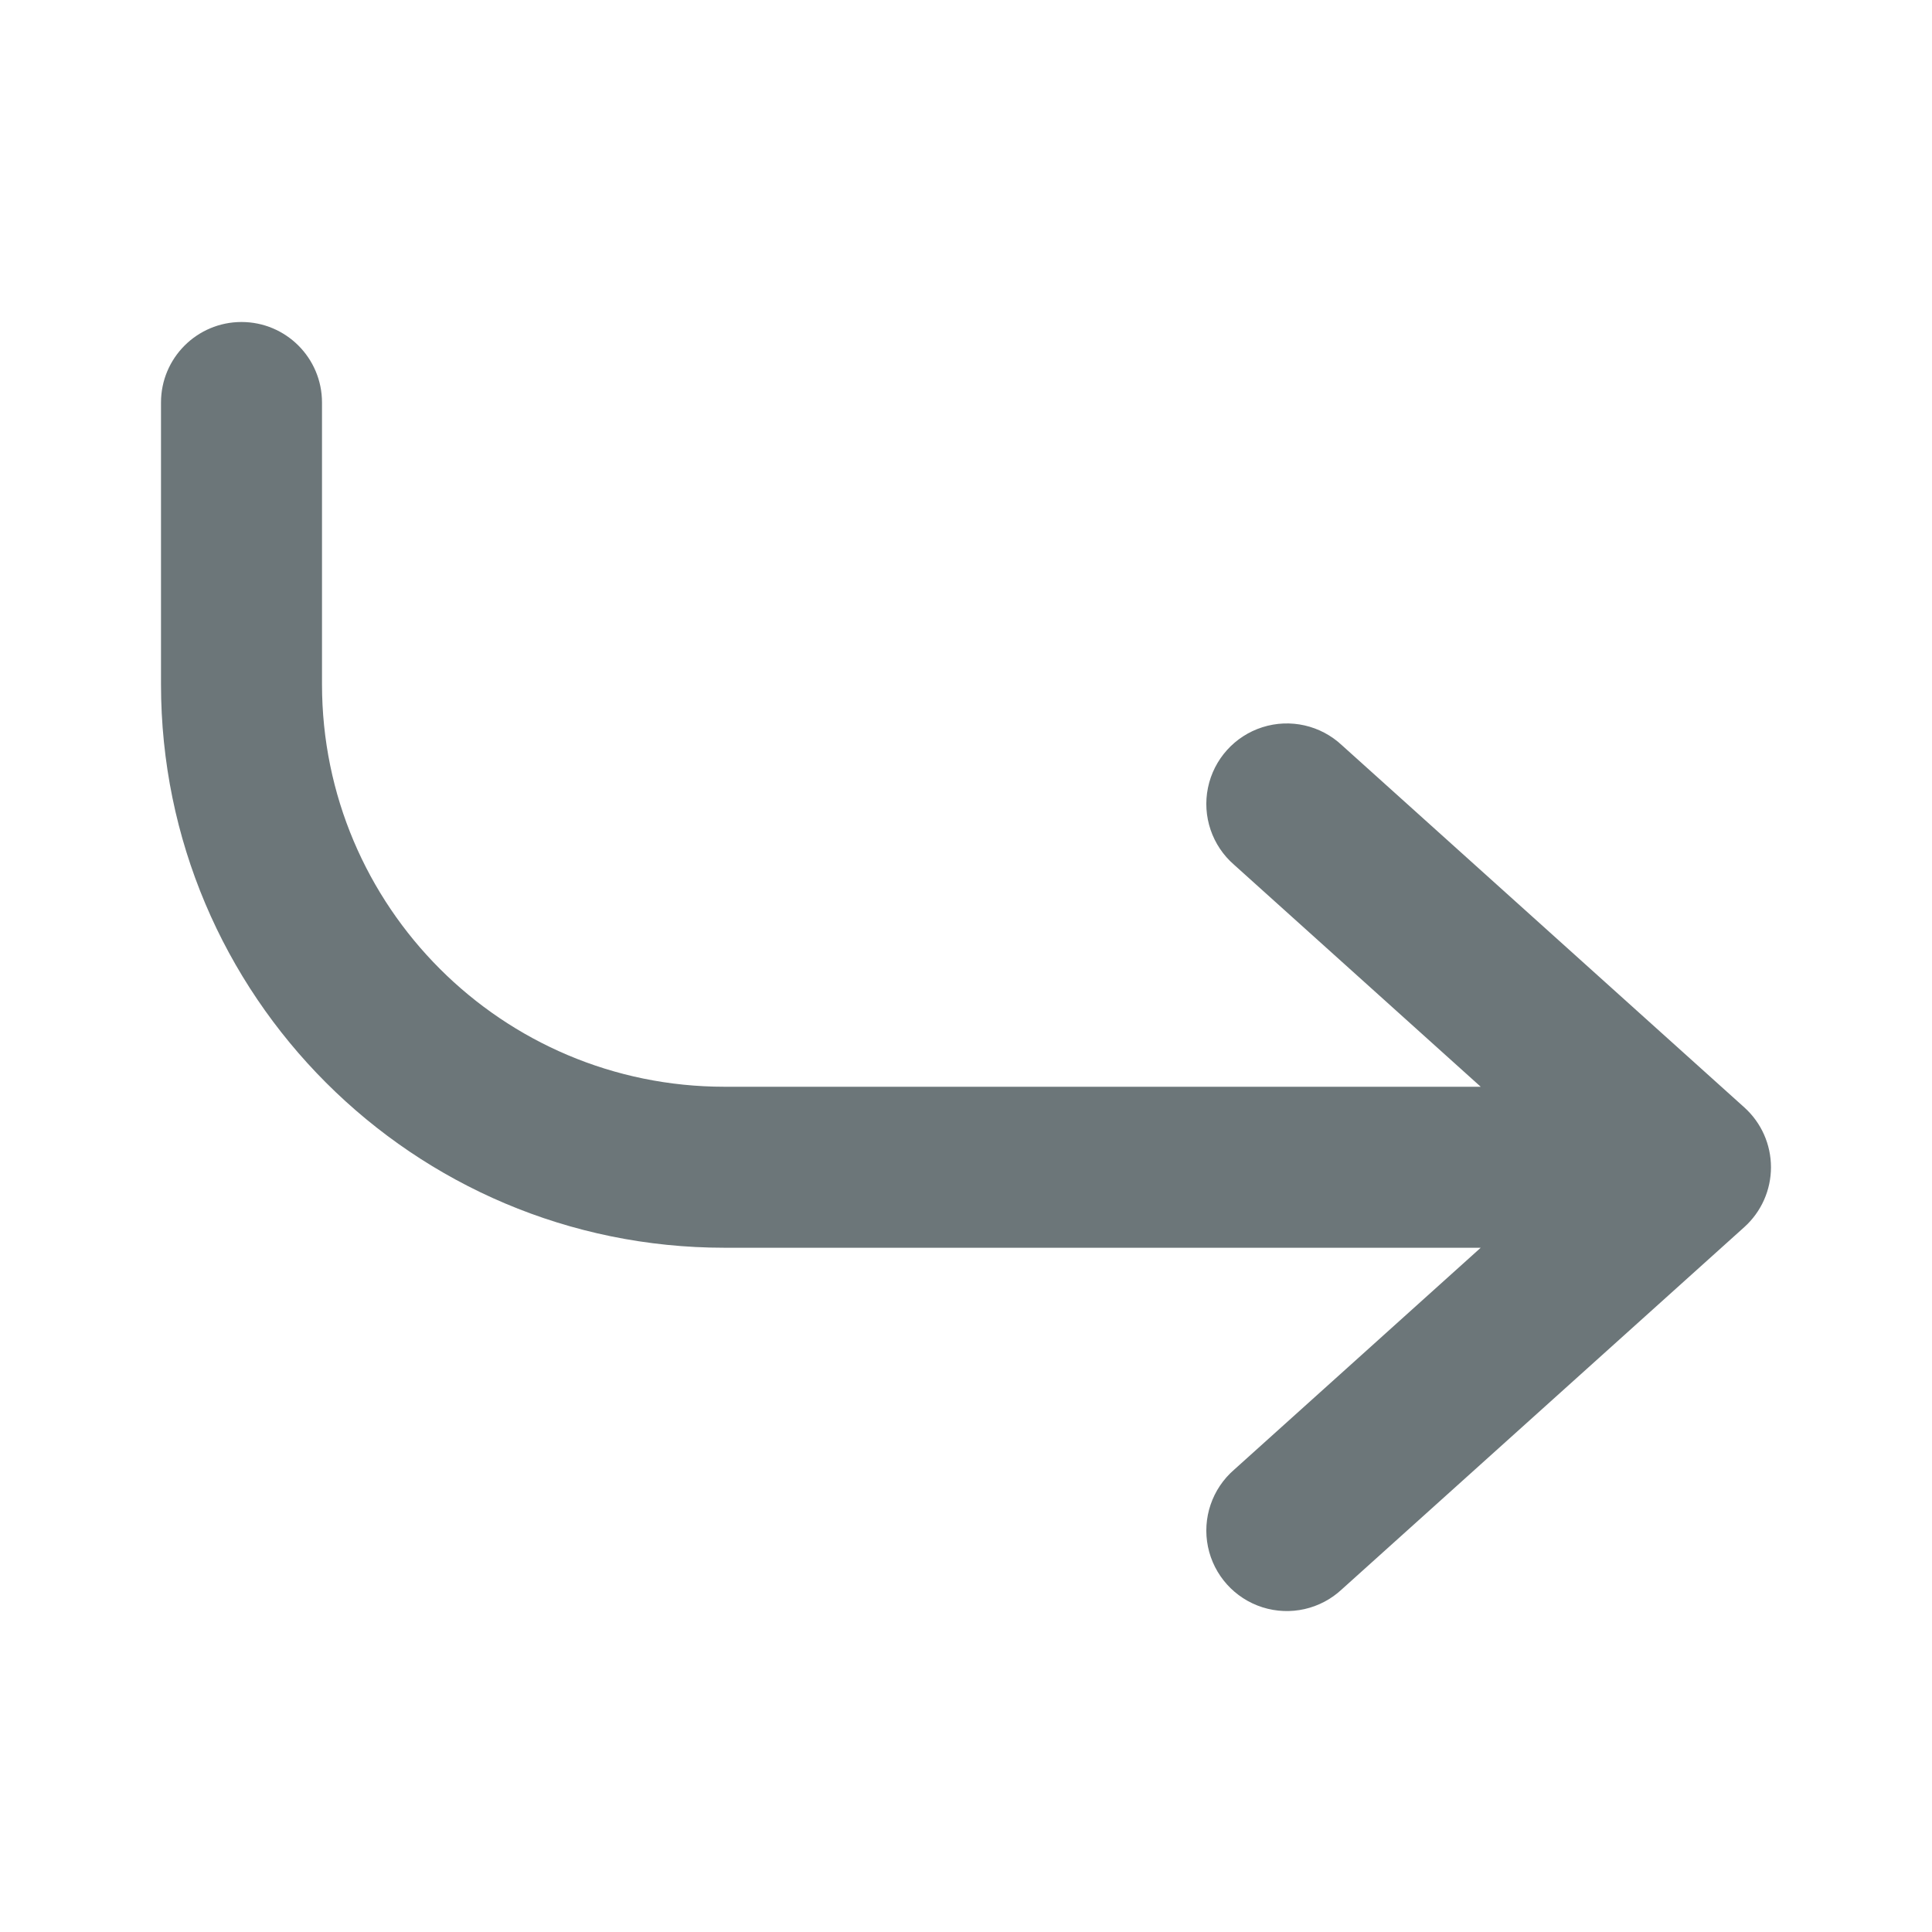
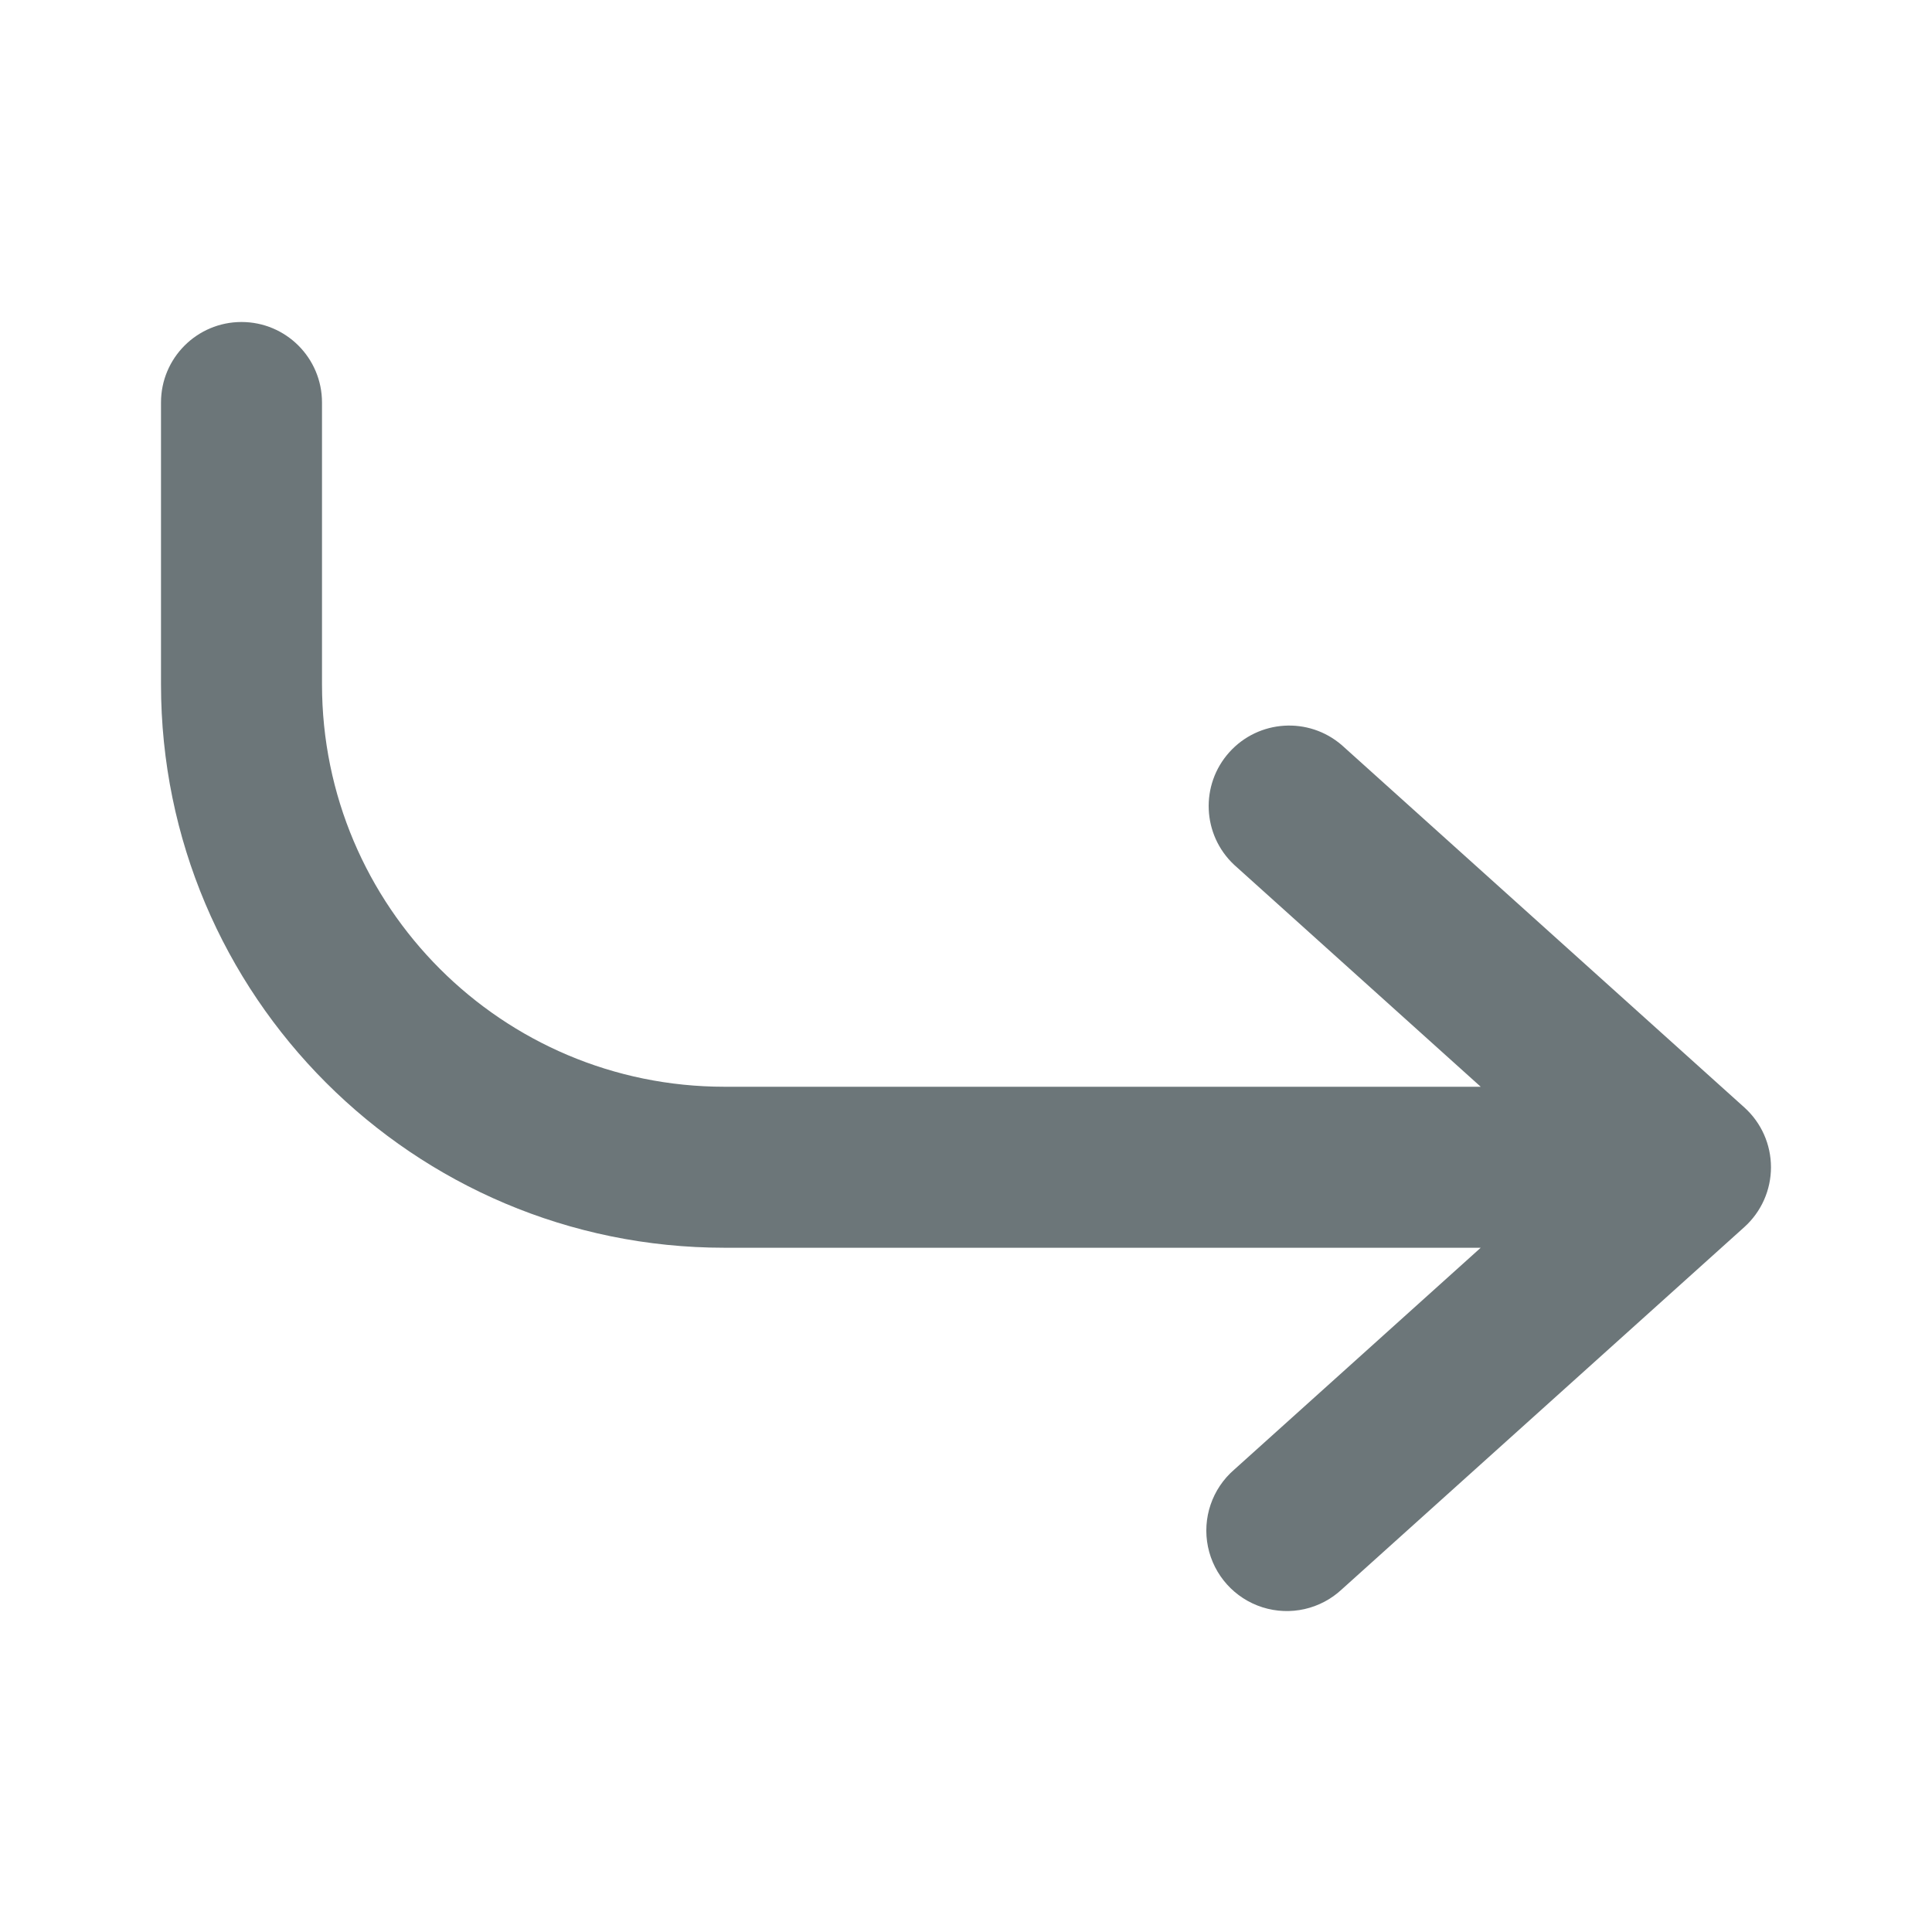
<svg xmlns="http://www.w3.org/2000/svg" width="24" height="24" fill="none" viewBox="0 0 24 24">
-   <path fill="#6C7679" fill-rule="evenodd" d="M3 4a1 1 0 011 1v3.5a5 5 0 005 5h9.394l-3.063-2.757a1 1 0 111.338-1.486l5 4.5a1 1 0 010 1.486l-5 4.5a1 1 0 11-1.338-1.486l3.063-2.757H9a7 7 0 01-7-7V5a1 1 0 011-1z" clip-rule="evenodd" />
+   <path fill="#6C7679" fill-rule="evenodd" d="M3 4a1 1 0 011 1v3.5a5 5 0 005 5h9.394l-3.063-2.757a1 1 0 011.338-1.486l5 4.5a1 1 0 010 1.486l-5 4.5a1 1 0 11-1.338-1.486l3.063-2.757H9a7 7 0 01-7-7V5a1 1 0 011-1z" clip-rule="evenodd" />
</svg>
